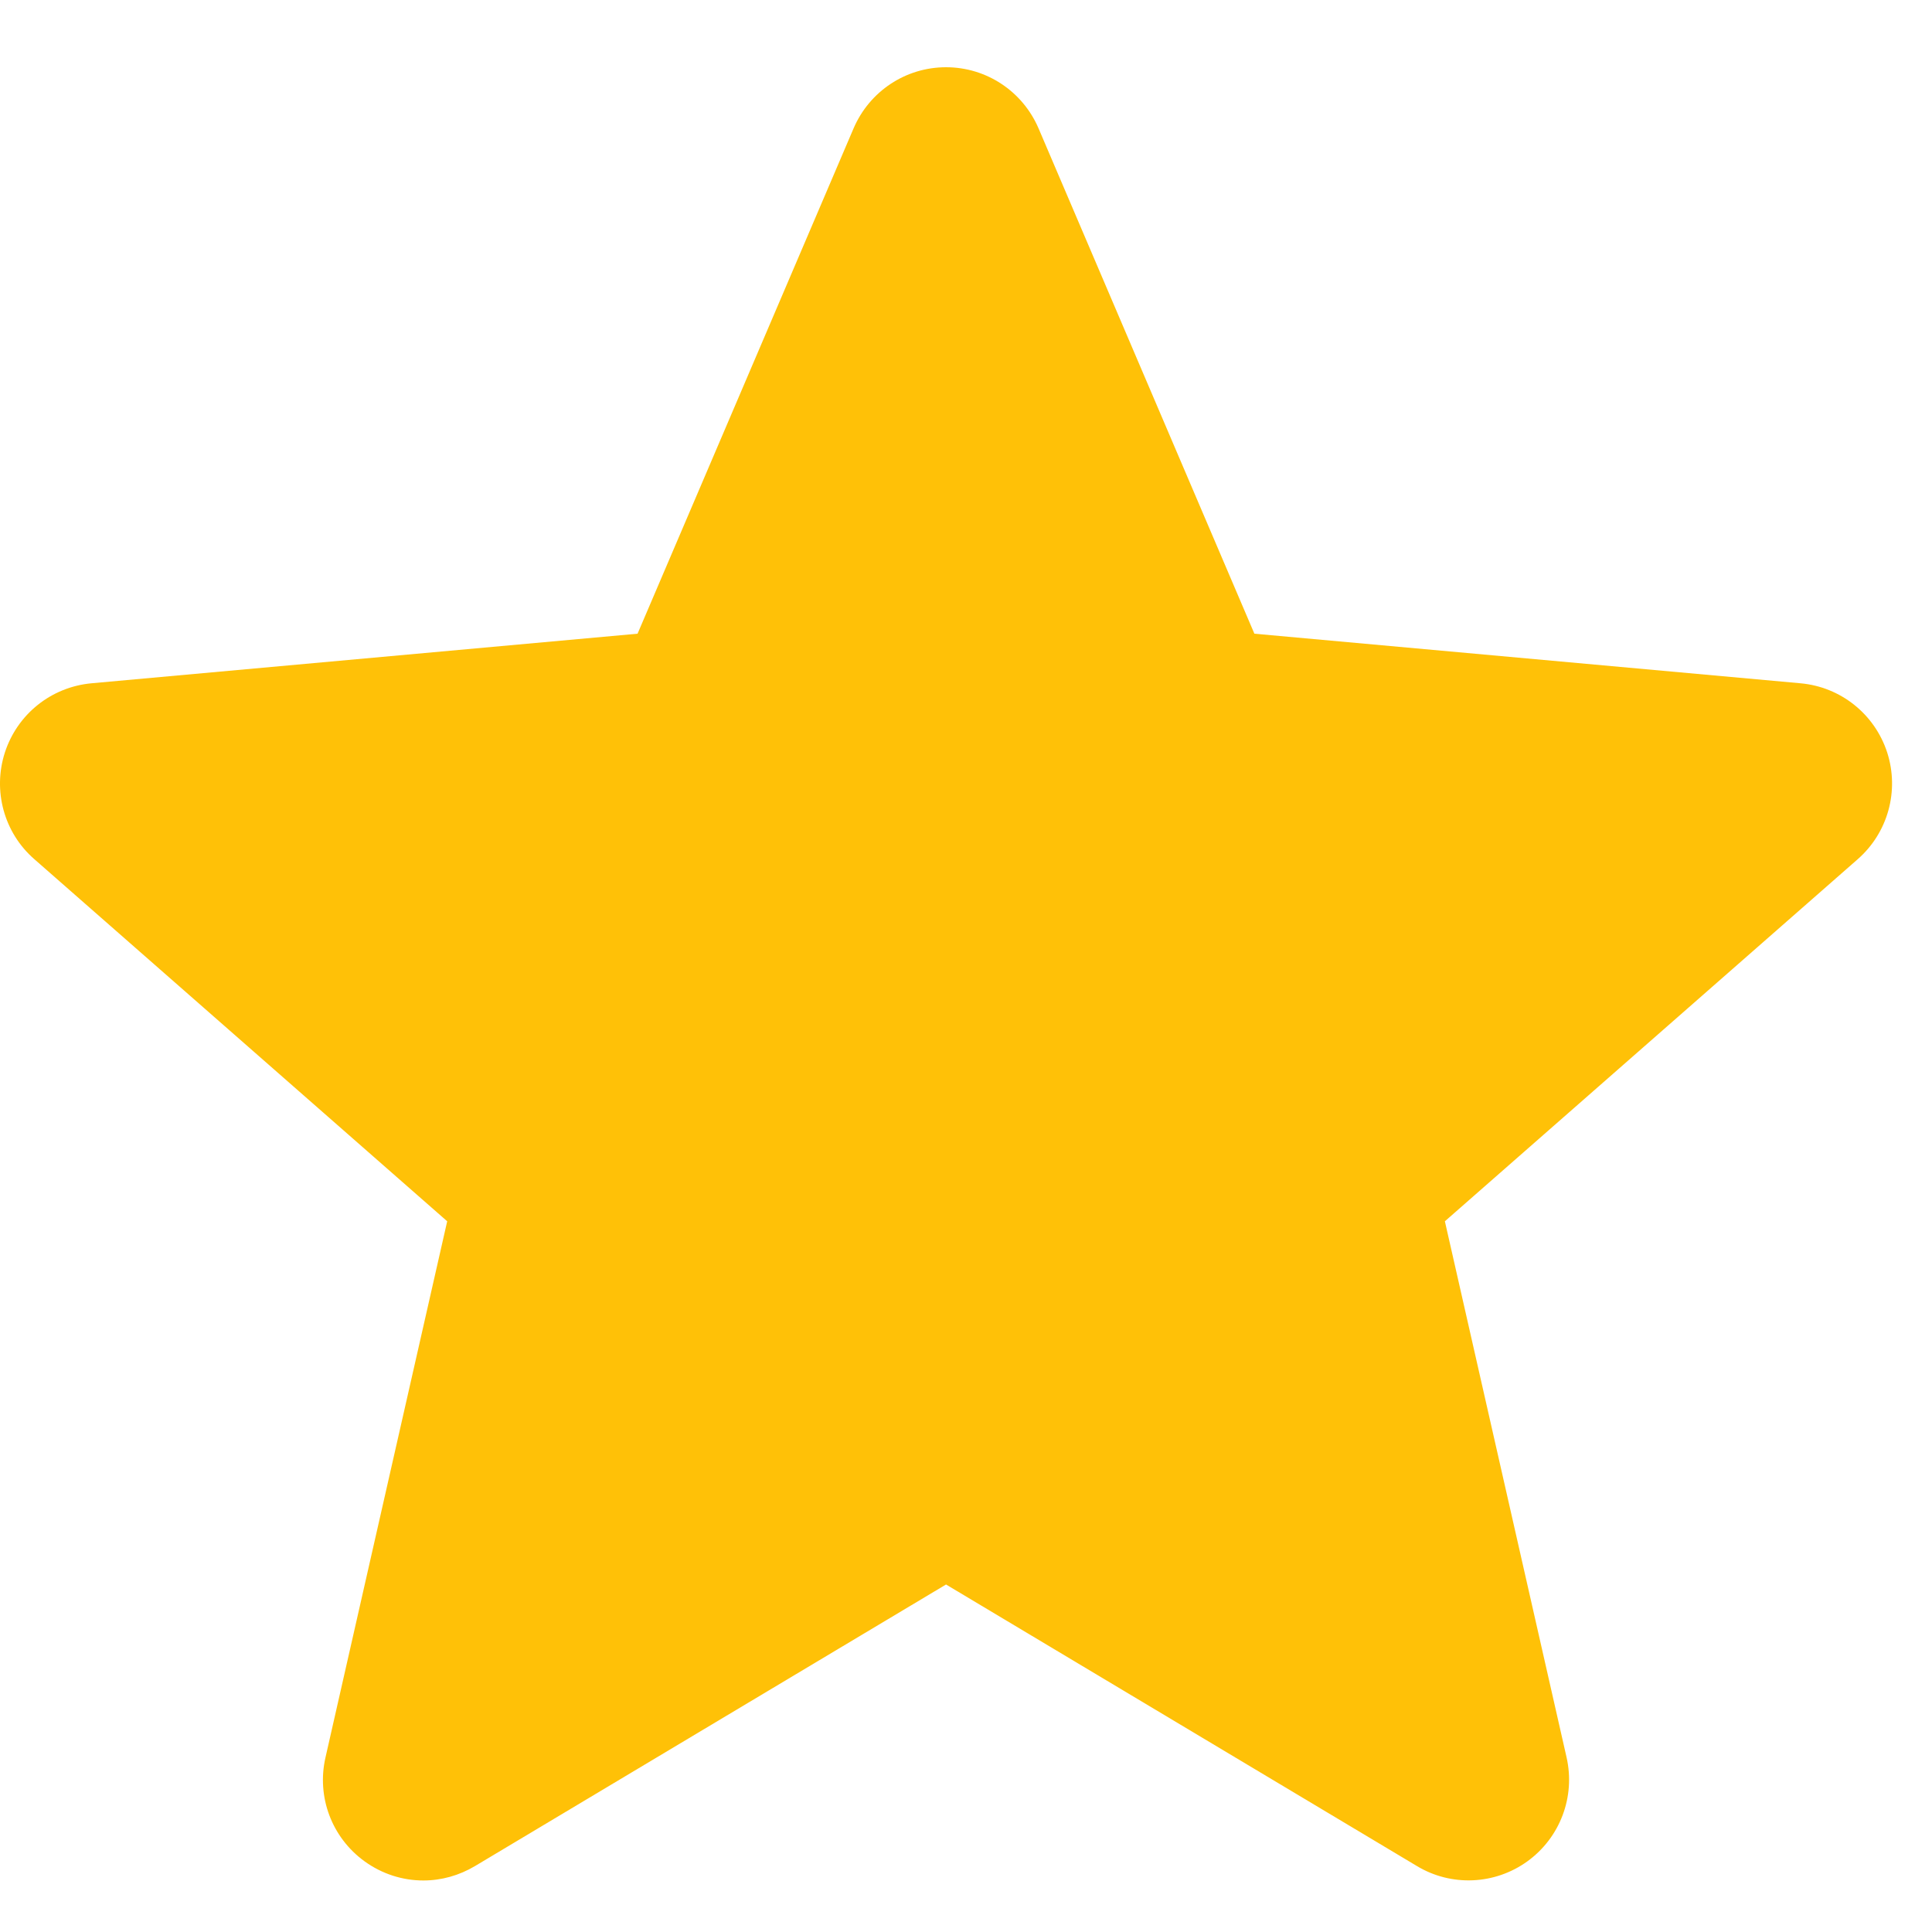
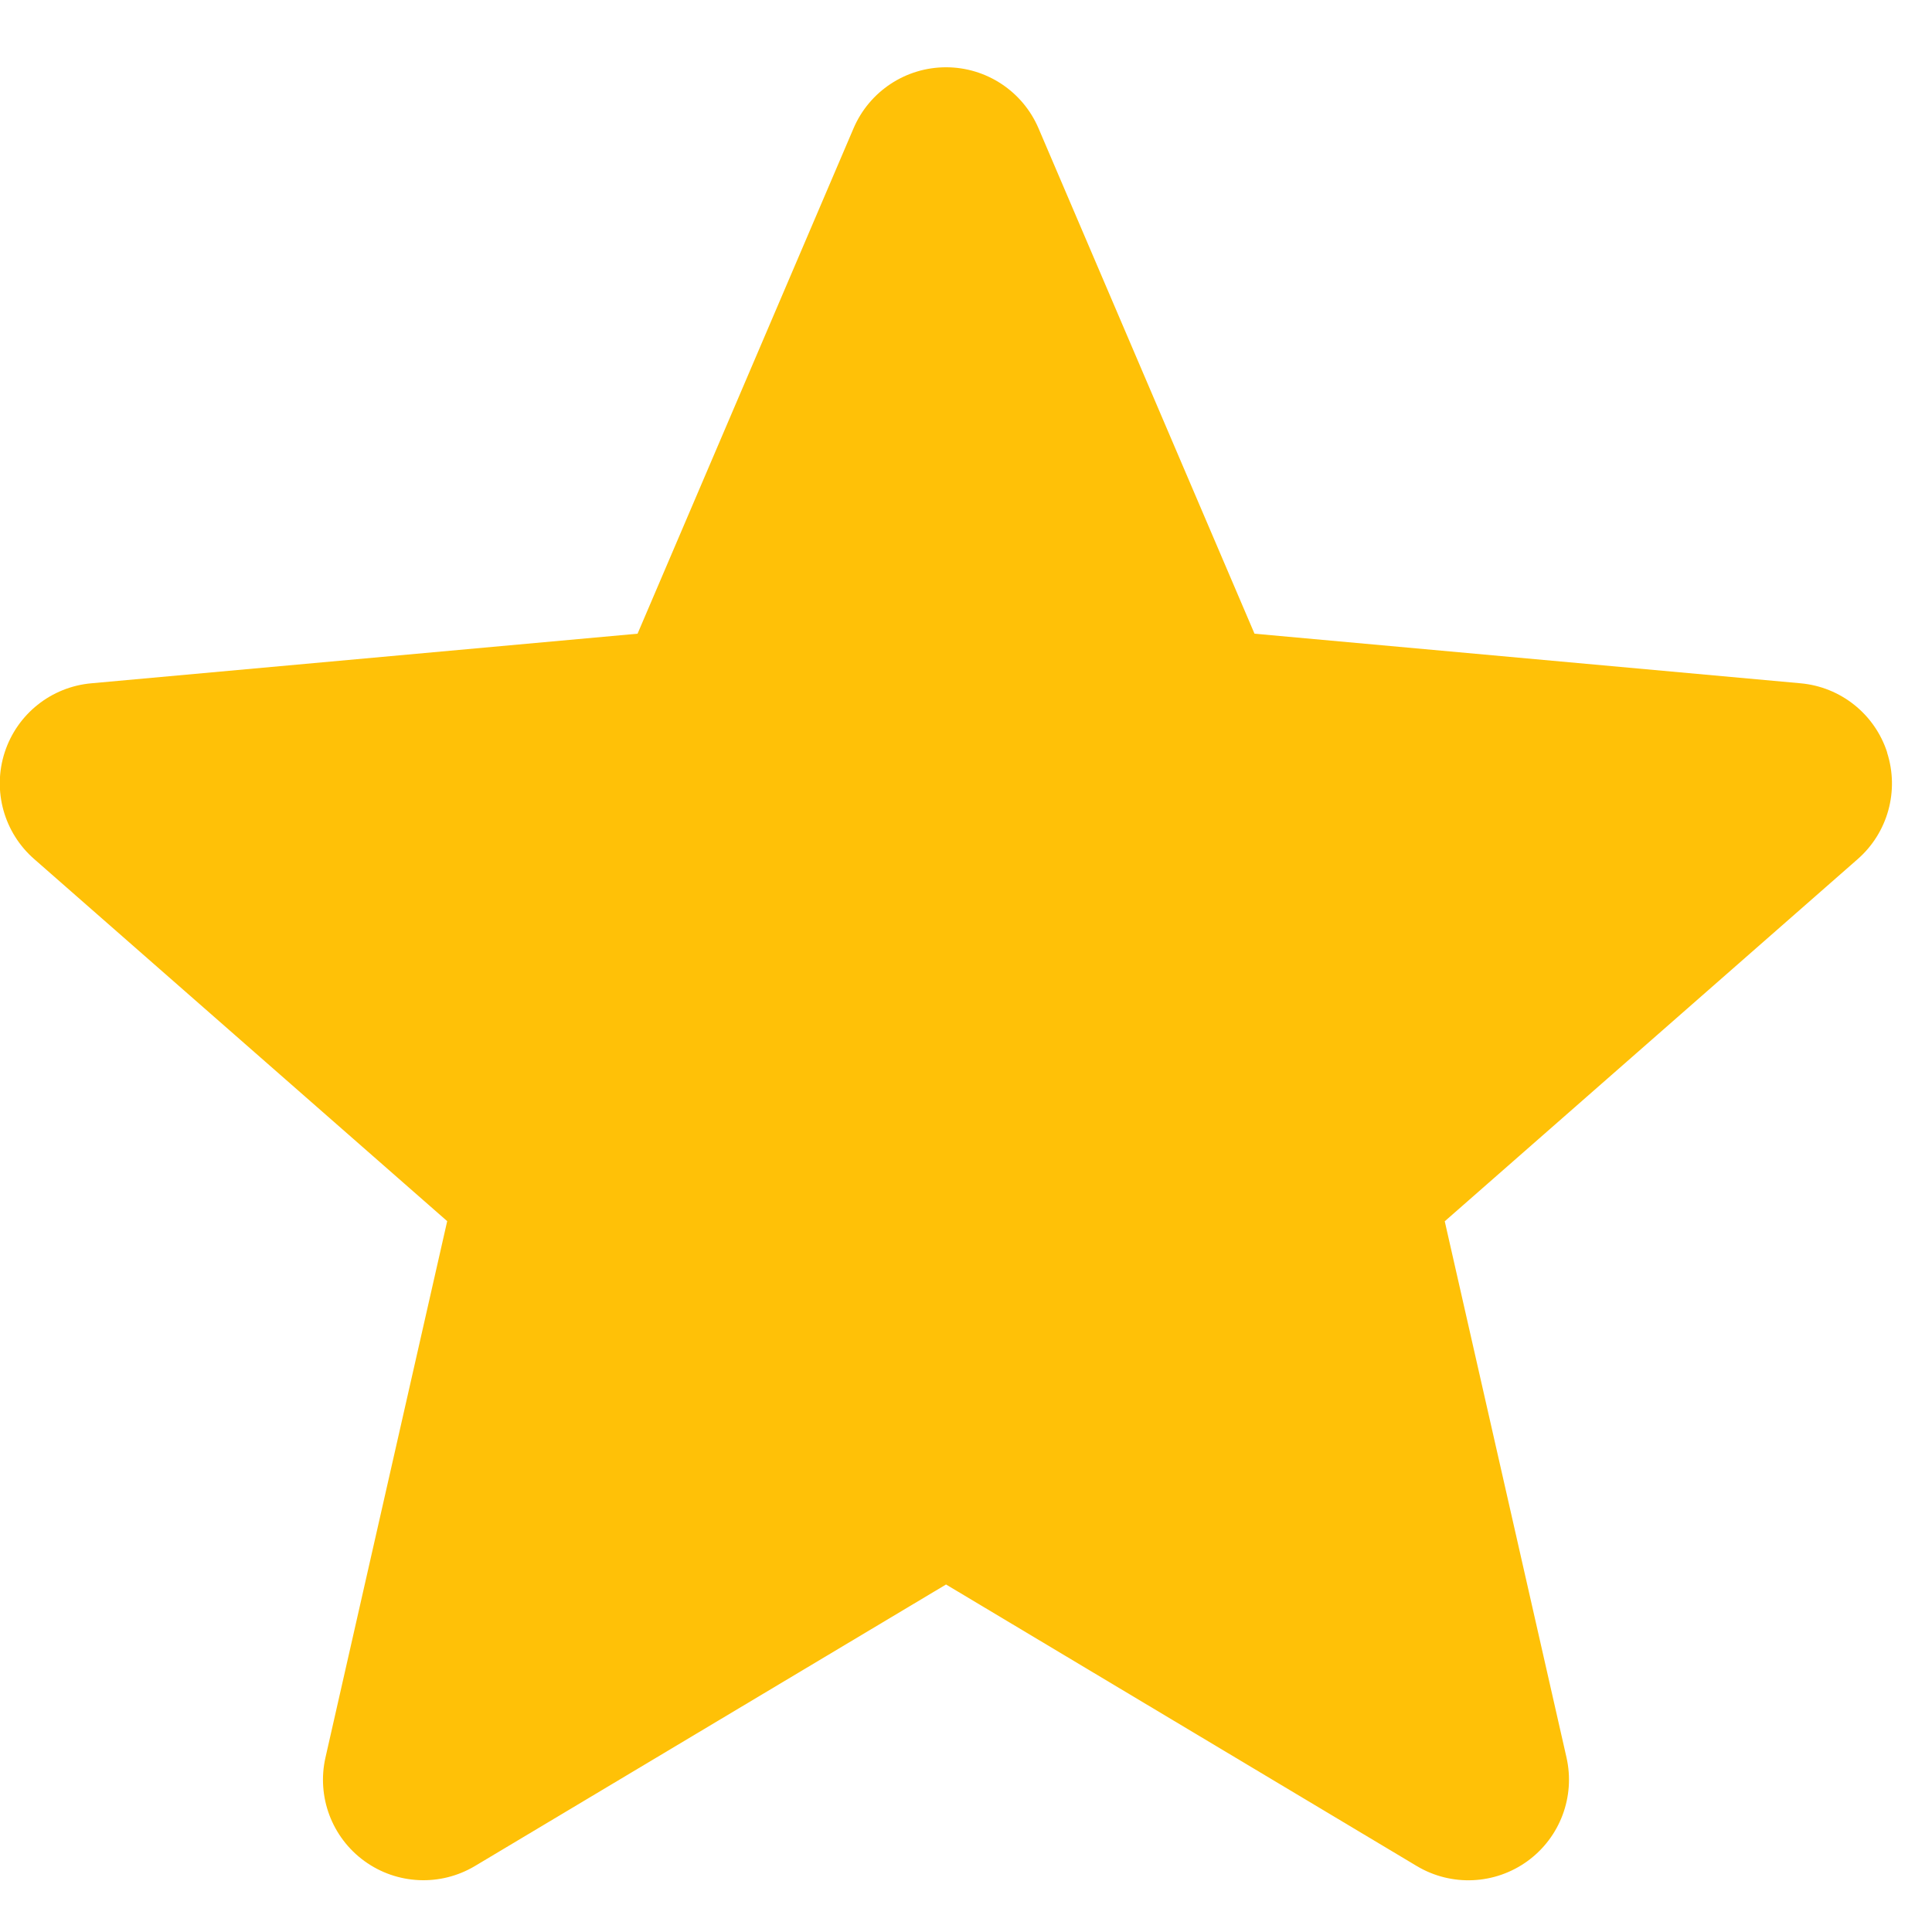
- <svg xmlns="http://www.w3.org/2000/svg" width="15" height="15" viewBox="0 0 15 15" fill="none">
-   <path d="M14.652 5.842C14.555 5.544 14.291 5.333 13.979 5.305L9.739 4.92L8.063 0.996C7.939 0.708 7.658 0.522 7.345 0.522C7.032 0.522 6.751 0.708 6.627 0.997L4.95 4.92L0.71 5.305C0.398 5.334 0.135 5.544 0.038 5.842C-0.058 6.139 0.031 6.466 0.267 6.671L3.472 9.482L2.527 13.645C2.457 13.951 2.576 14.267 2.83 14.451C2.967 14.55 3.126 14.6 3.287 14.6C3.426 14.6 3.564 14.562 3.688 14.488L7.345 12.302L11.001 14.488C11.268 14.649 11.606 14.634 11.859 14.451C12.113 14.267 12.232 13.95 12.163 13.645L11.218 9.482L14.422 6.672C14.658 6.466 14.748 6.14 14.652 5.842Z" fill="#FFC107" />
+ <svg xmlns="http://www.w3.org/2000/svg" width="15" height="15" fill="none">
+   <path d="M14.652 5.842a.78.78 0 00-.673-.537L9.74 4.92 8.063.996a.781.781 0 00-1.436 0L4.95 4.92l-4.24.385a.78.78 0 00-.443 1.366l3.205 2.81-.945 4.164a.78.78 0 001.16.843l3.658-2.186L11 14.488a.781.781 0 001.162-.844l-.945-4.162 3.204-2.81a.781.781 0 00.23-.83z" fill="#FFC107" />
</svg>
